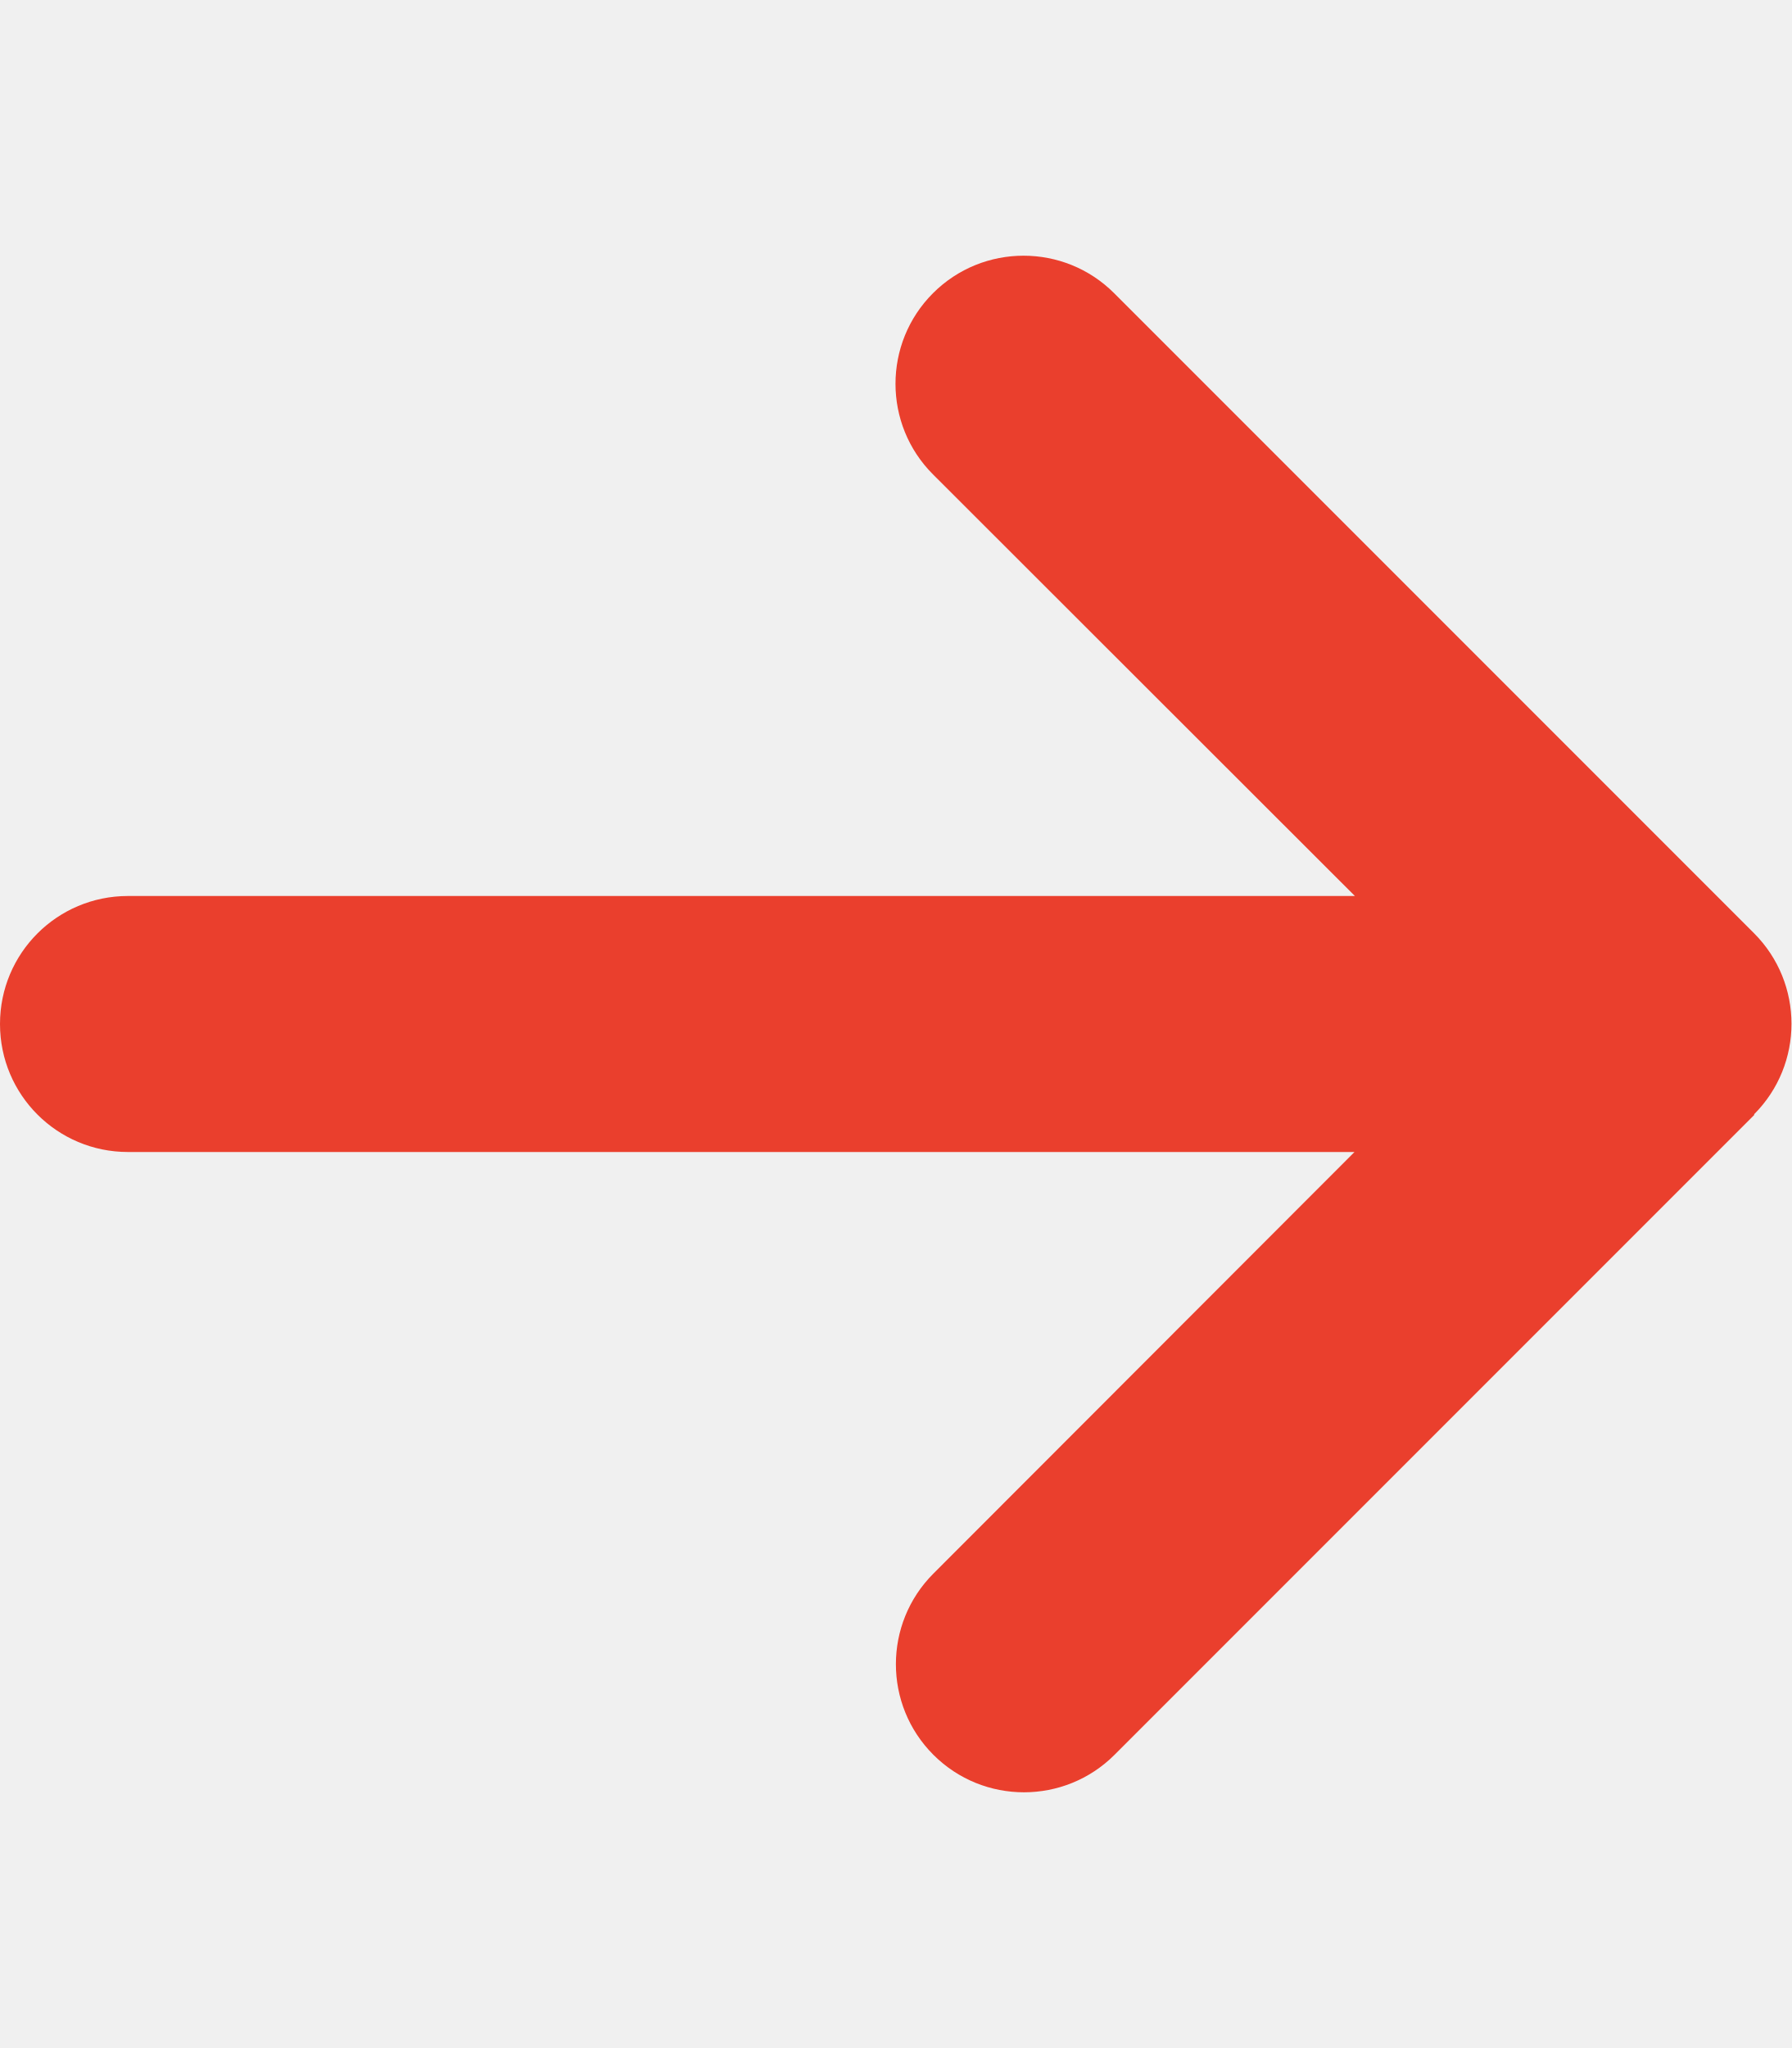
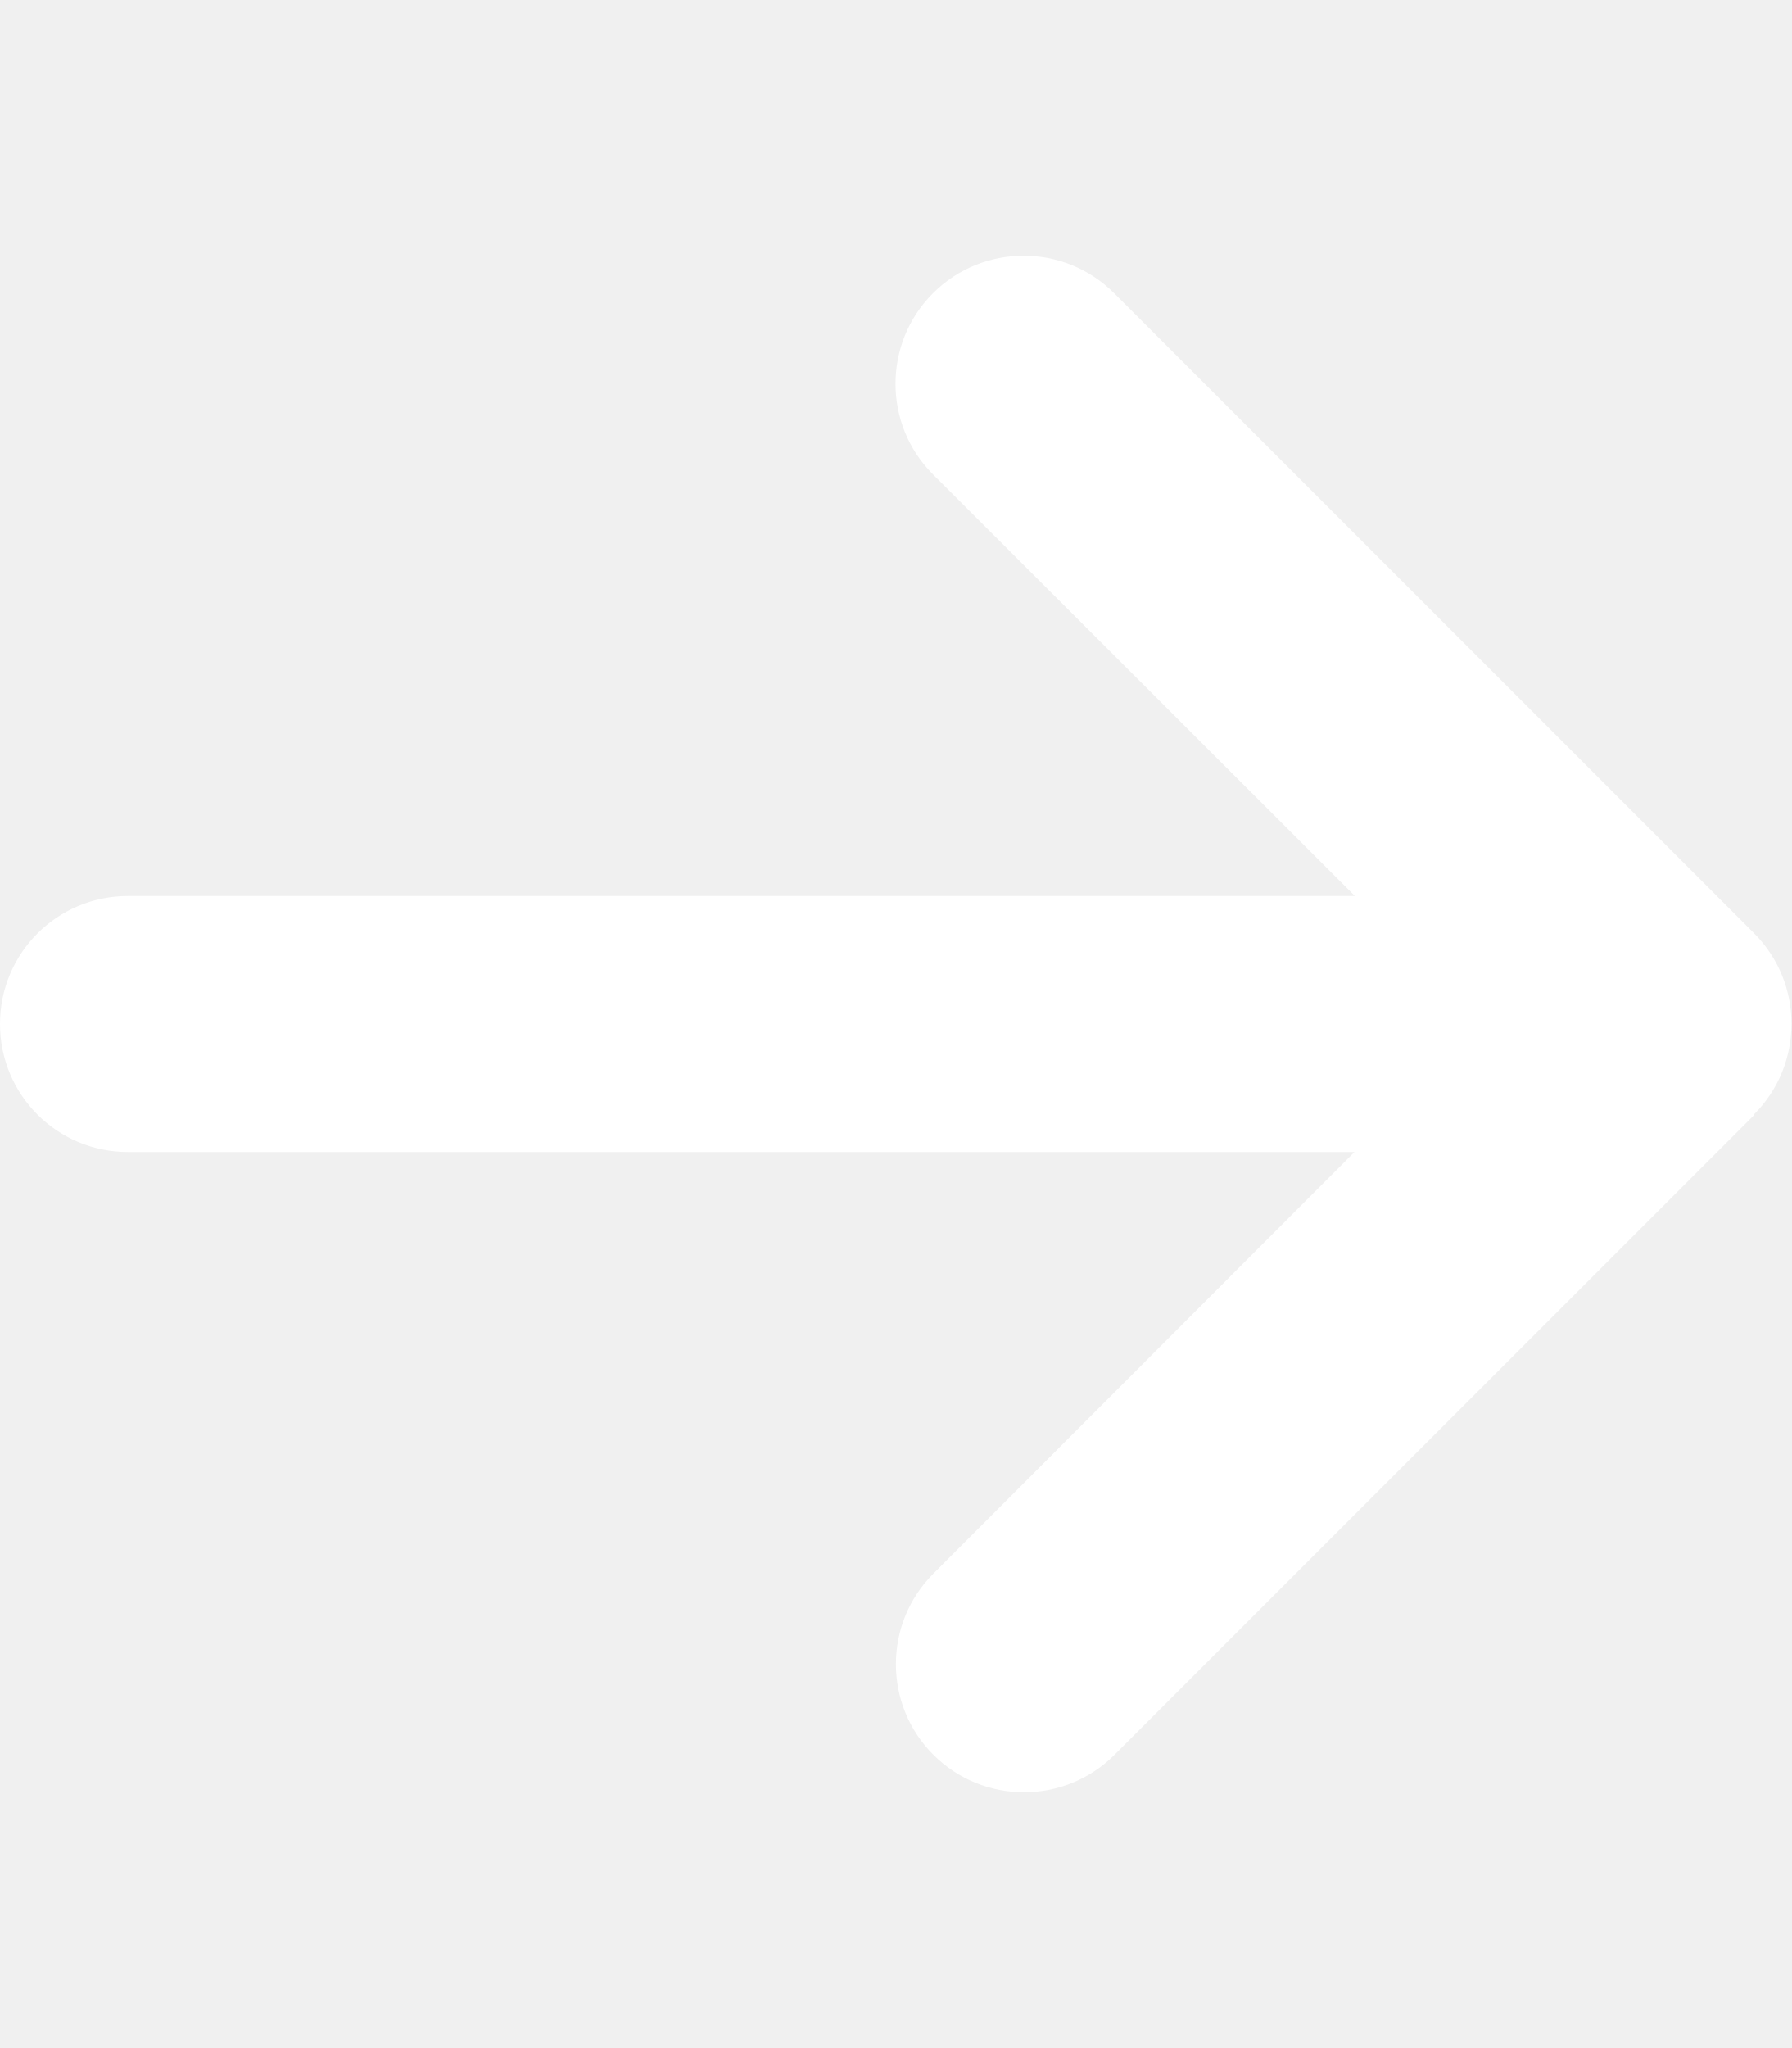
<svg xmlns="http://www.w3.org/2000/svg" viewBox="0 0 448 512">
-   <path fill="#ea3f2d" d="M438.6 278.6c12.5-12.5 12.5-32.8 0-45.3l-160-160c-12.5-12.5-32.8-12.5-45.3 0s-12.5 32.8 0 45.3L338.8 224 32 224c-17.7 0-32 14.3-32 32s14.3 32 32 32l306.7 0L233.4 393.4c-12.5 12.5-12.5 32.8 0 45.3s32.8 12.5 45.3 0l160-160z" />
+   <path fill="#fff" d="M438.6 278.6c12.5-12.5 12.5-32.8 0-45.3l-160-160c-12.5-12.5-32.8-12.5-45.3 0s-12.5 32.8 0 45.3L338.8 224 32 224c-17.7 0-32 14.3-32 32s14.3 32 32 32l306.7 0L233.4 393.4c-12.5 12.5-12.5 32.8 0 45.3s32.8 12.5 45.3 0l160-160z" />
</svg>
